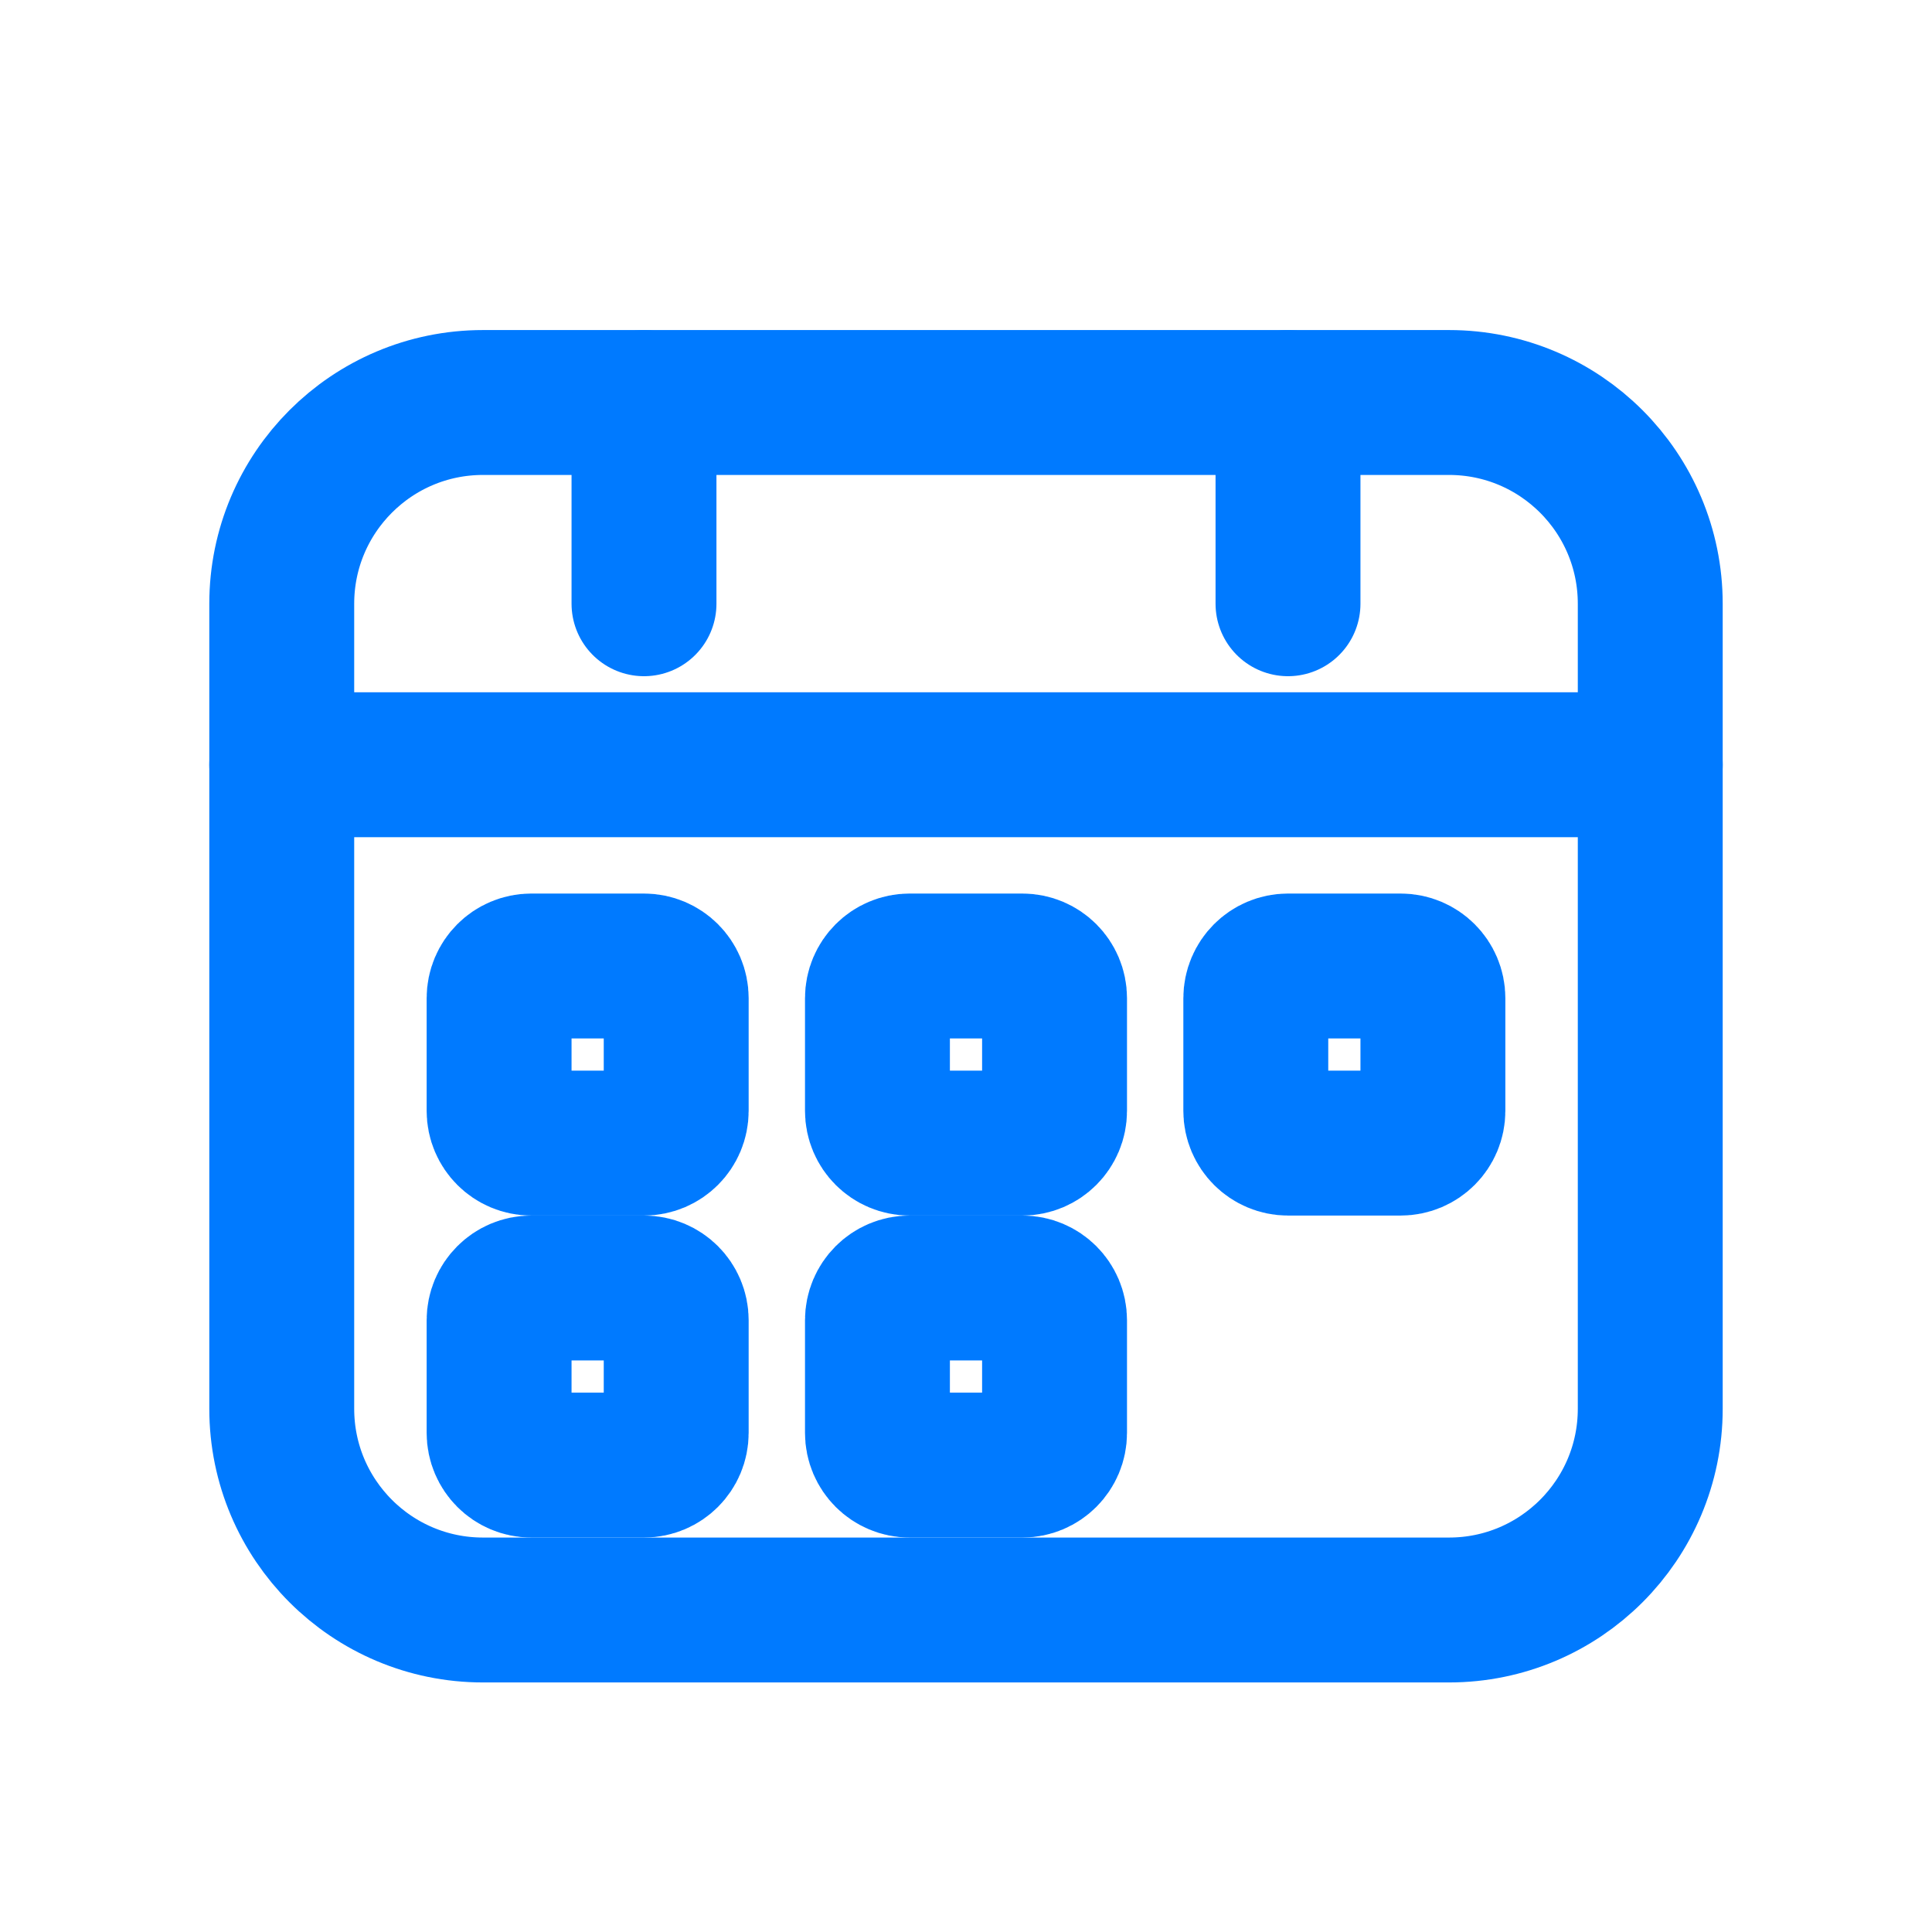
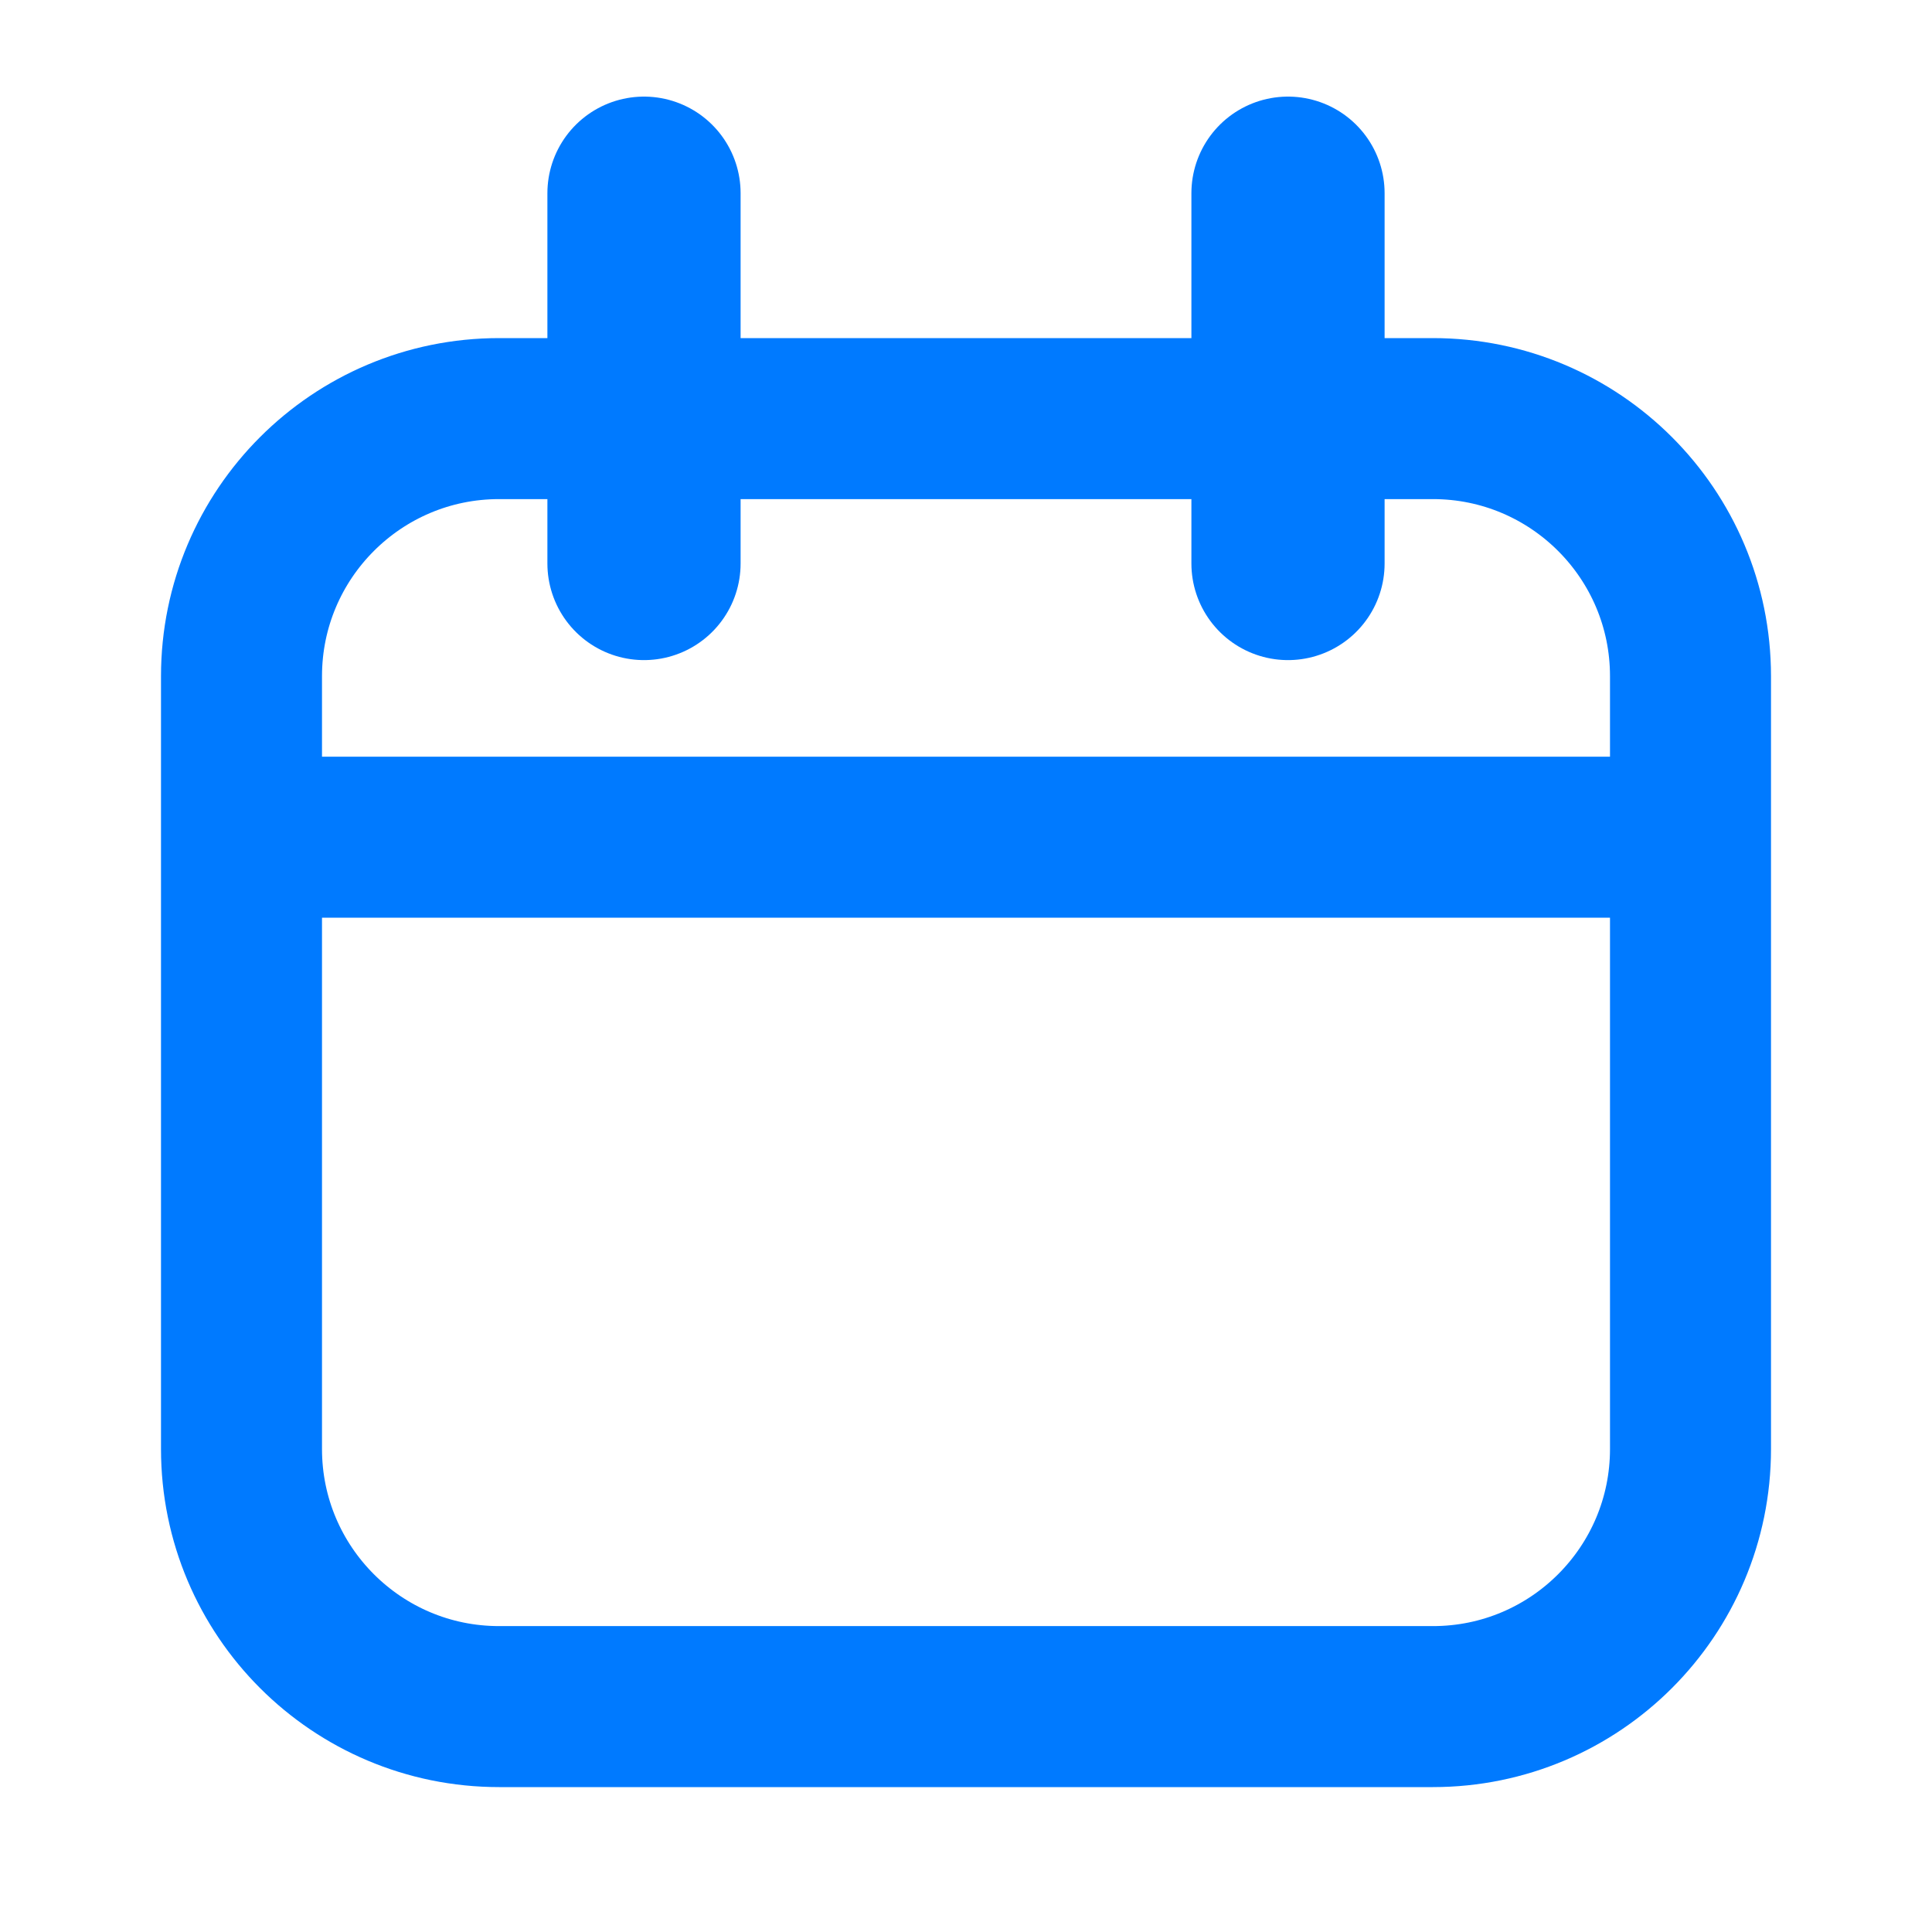
- <svg xmlns="http://www.w3.org/2000/svg" viewBox="0 0 24 24" fill="none" stroke="#007AFF" stroke-width="1.8" stroke-linecap="round" stroke-linejoin="round">
-   <rect x="3.5" y="5" width="17" height="15" rx="2.5" />
-   <path d="M3.5 9.5h17" />
-   <path d="M8 5v2.5M16 5v2.5" />
-   <rect x="6.2" y="12" width="2.2" height="2.2" rx="0.4" />
-   <rect x="10.9" y="12" width="2.2" height="2.2" rx="0.4" />
-   <rect x="15.6" y="12" width="2.2" height="2.2" rx="0.4" />
-   <rect x="6.2" y="16" width="2.2" height="2.2" rx="0.4" />
-   <rect x="10.9" y="16" width="2.2" height="2.2" rx="0.4" />
+ <svg xmlns="http://www.w3.org/2000/svg" viewBox="0 0 24 24" fill="none">
+   <rect x="3" y="5.2" width="18" height="16" rx="3.2" stroke="#007AFF" stroke-width="2" />
+   <path d="M3 10.4h18" stroke="#007AFF" stroke-width="2" />
+   <path d="M8 2.4v4.6" stroke="#007AFF" stroke-width="2.4" stroke-linecap="round" />
+   <path d="M16 2.4v4.6" stroke="#007AFF" stroke-width="2.4" stroke-linecap="round" />
</svg>
